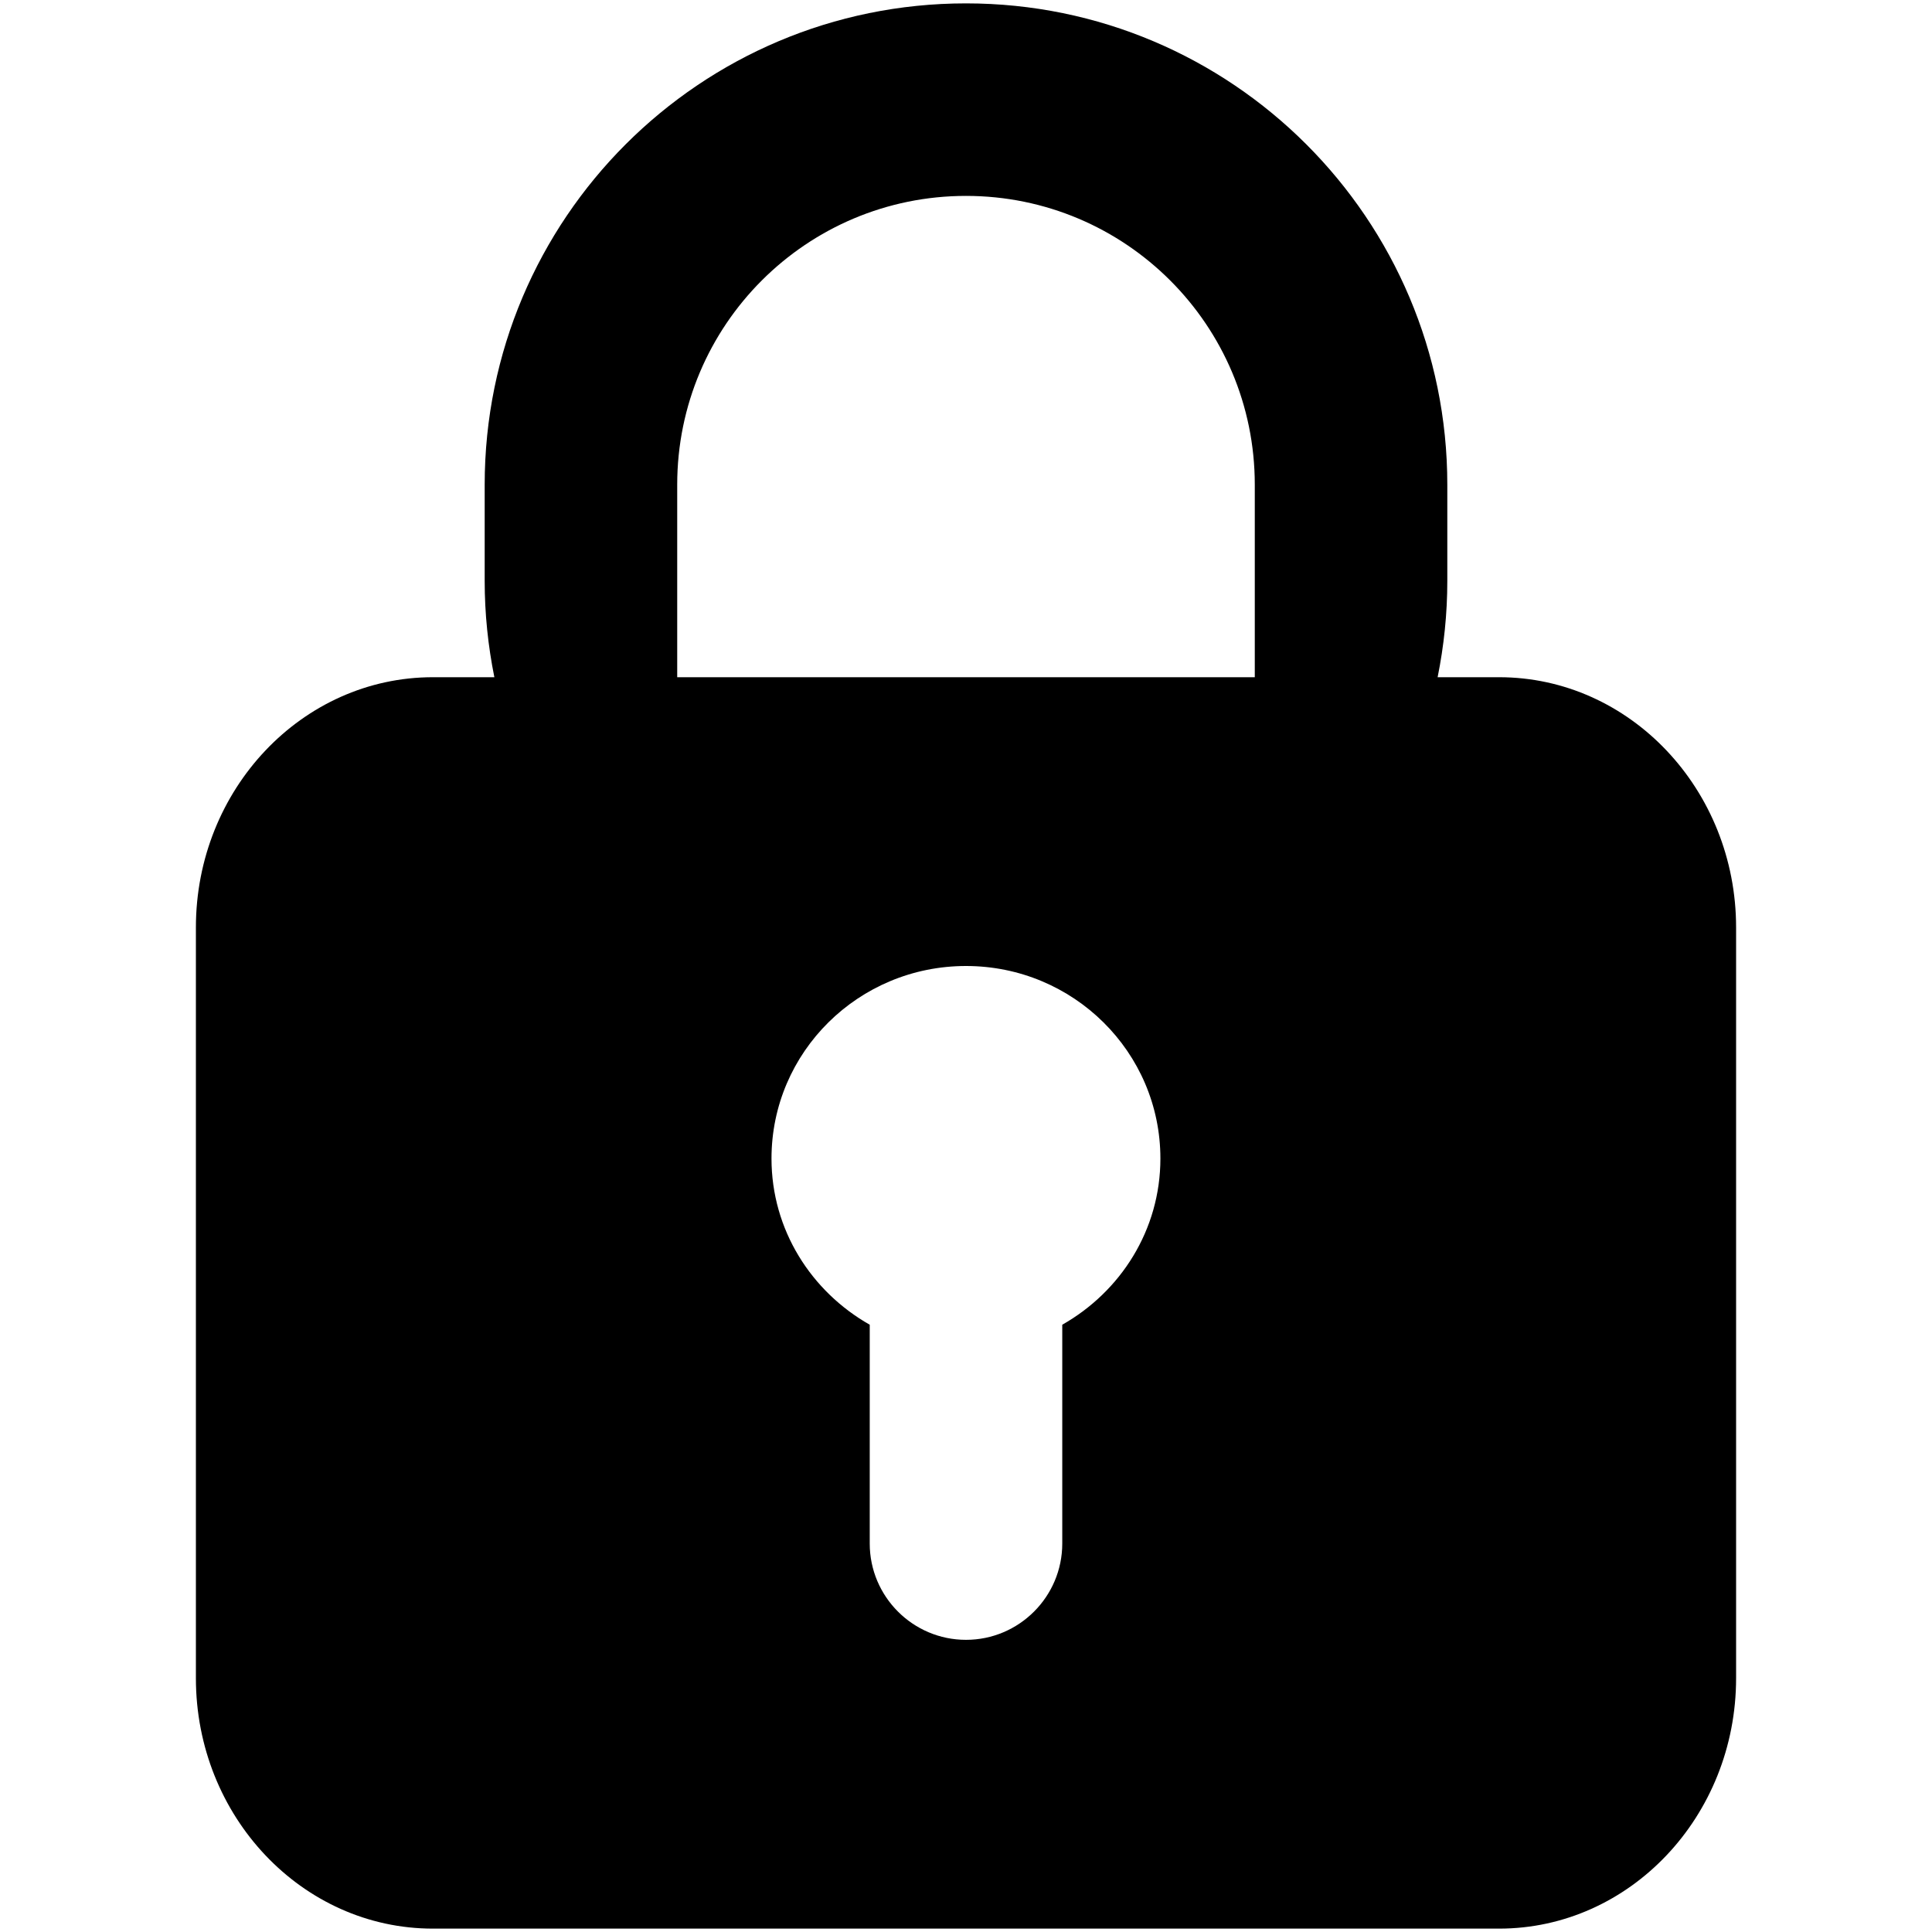
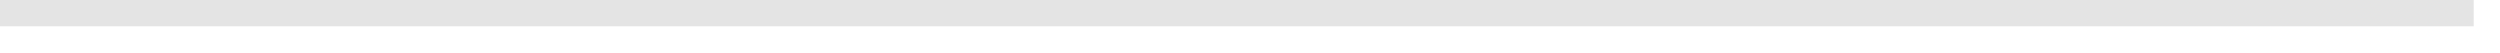
- <svg xmlns="http://www.w3.org/2000/svg" t="1490754711787" class="icon" style="" viewBox="0 0 1024 1024" version="1.1" p-id="8945" width="20" height="20">
-   <defs>
-     <style type="text/css" />
-   </defs>
-   <path d="M794.556 1022.209 229.439 1022.209c-69.305 0-125.608-59.491-125.608-132.734L103.831 491.572c0-73.145 56.303-132.635 125.608-132.635l32.587 0c-3.338-16.542-5.133-33.581-5.133-51.021l0-51.021c0-140.905 114.2-255.104 255.107-255.104 140.854 0 255.104 114.199 255.104 255.104l0 51.021c0 17.439-1.796 34.479-5.133 51.021l32.584 0c69.258 0 125.612 59.49 125.612 132.635l0 397.903C920.168 962.718 863.814 1022.209 794.556 1022.209zM460.977 702.132l0 115.994c0 28.1 22.871 51.02 51.023 51.02 28.149 0 51.02-22.92 51.02-51.02L563.021 702.132c30.939-17.538 52.015-50.224 52.015-88.09 0-56.403-46.138-102.042-103.035-102.042-56.952 0-103.09 45.639-103.09 102.042C408.911 651.908 430.037 684.594 460.977 702.132zM665.063 256.895c0-84.553-68.509-153.063-153.062-153.063-84.555 0-153.065 68.509-153.065 153.063l0 102.042 306.127 0L665.063 256.895z" p-id="8946" />
+ <svg xmlns="http://www.w3.org/2000/svg" version="1.1" width="95px" height="2px">
+   <g transform="matrix(1 0 0 1 -50 -351 )">
+     <path d="M 50 351.5  L 144 351.5  " stroke-width="1" stroke="#e4e4e4" fill="none" />
+   </g>
</svg>
